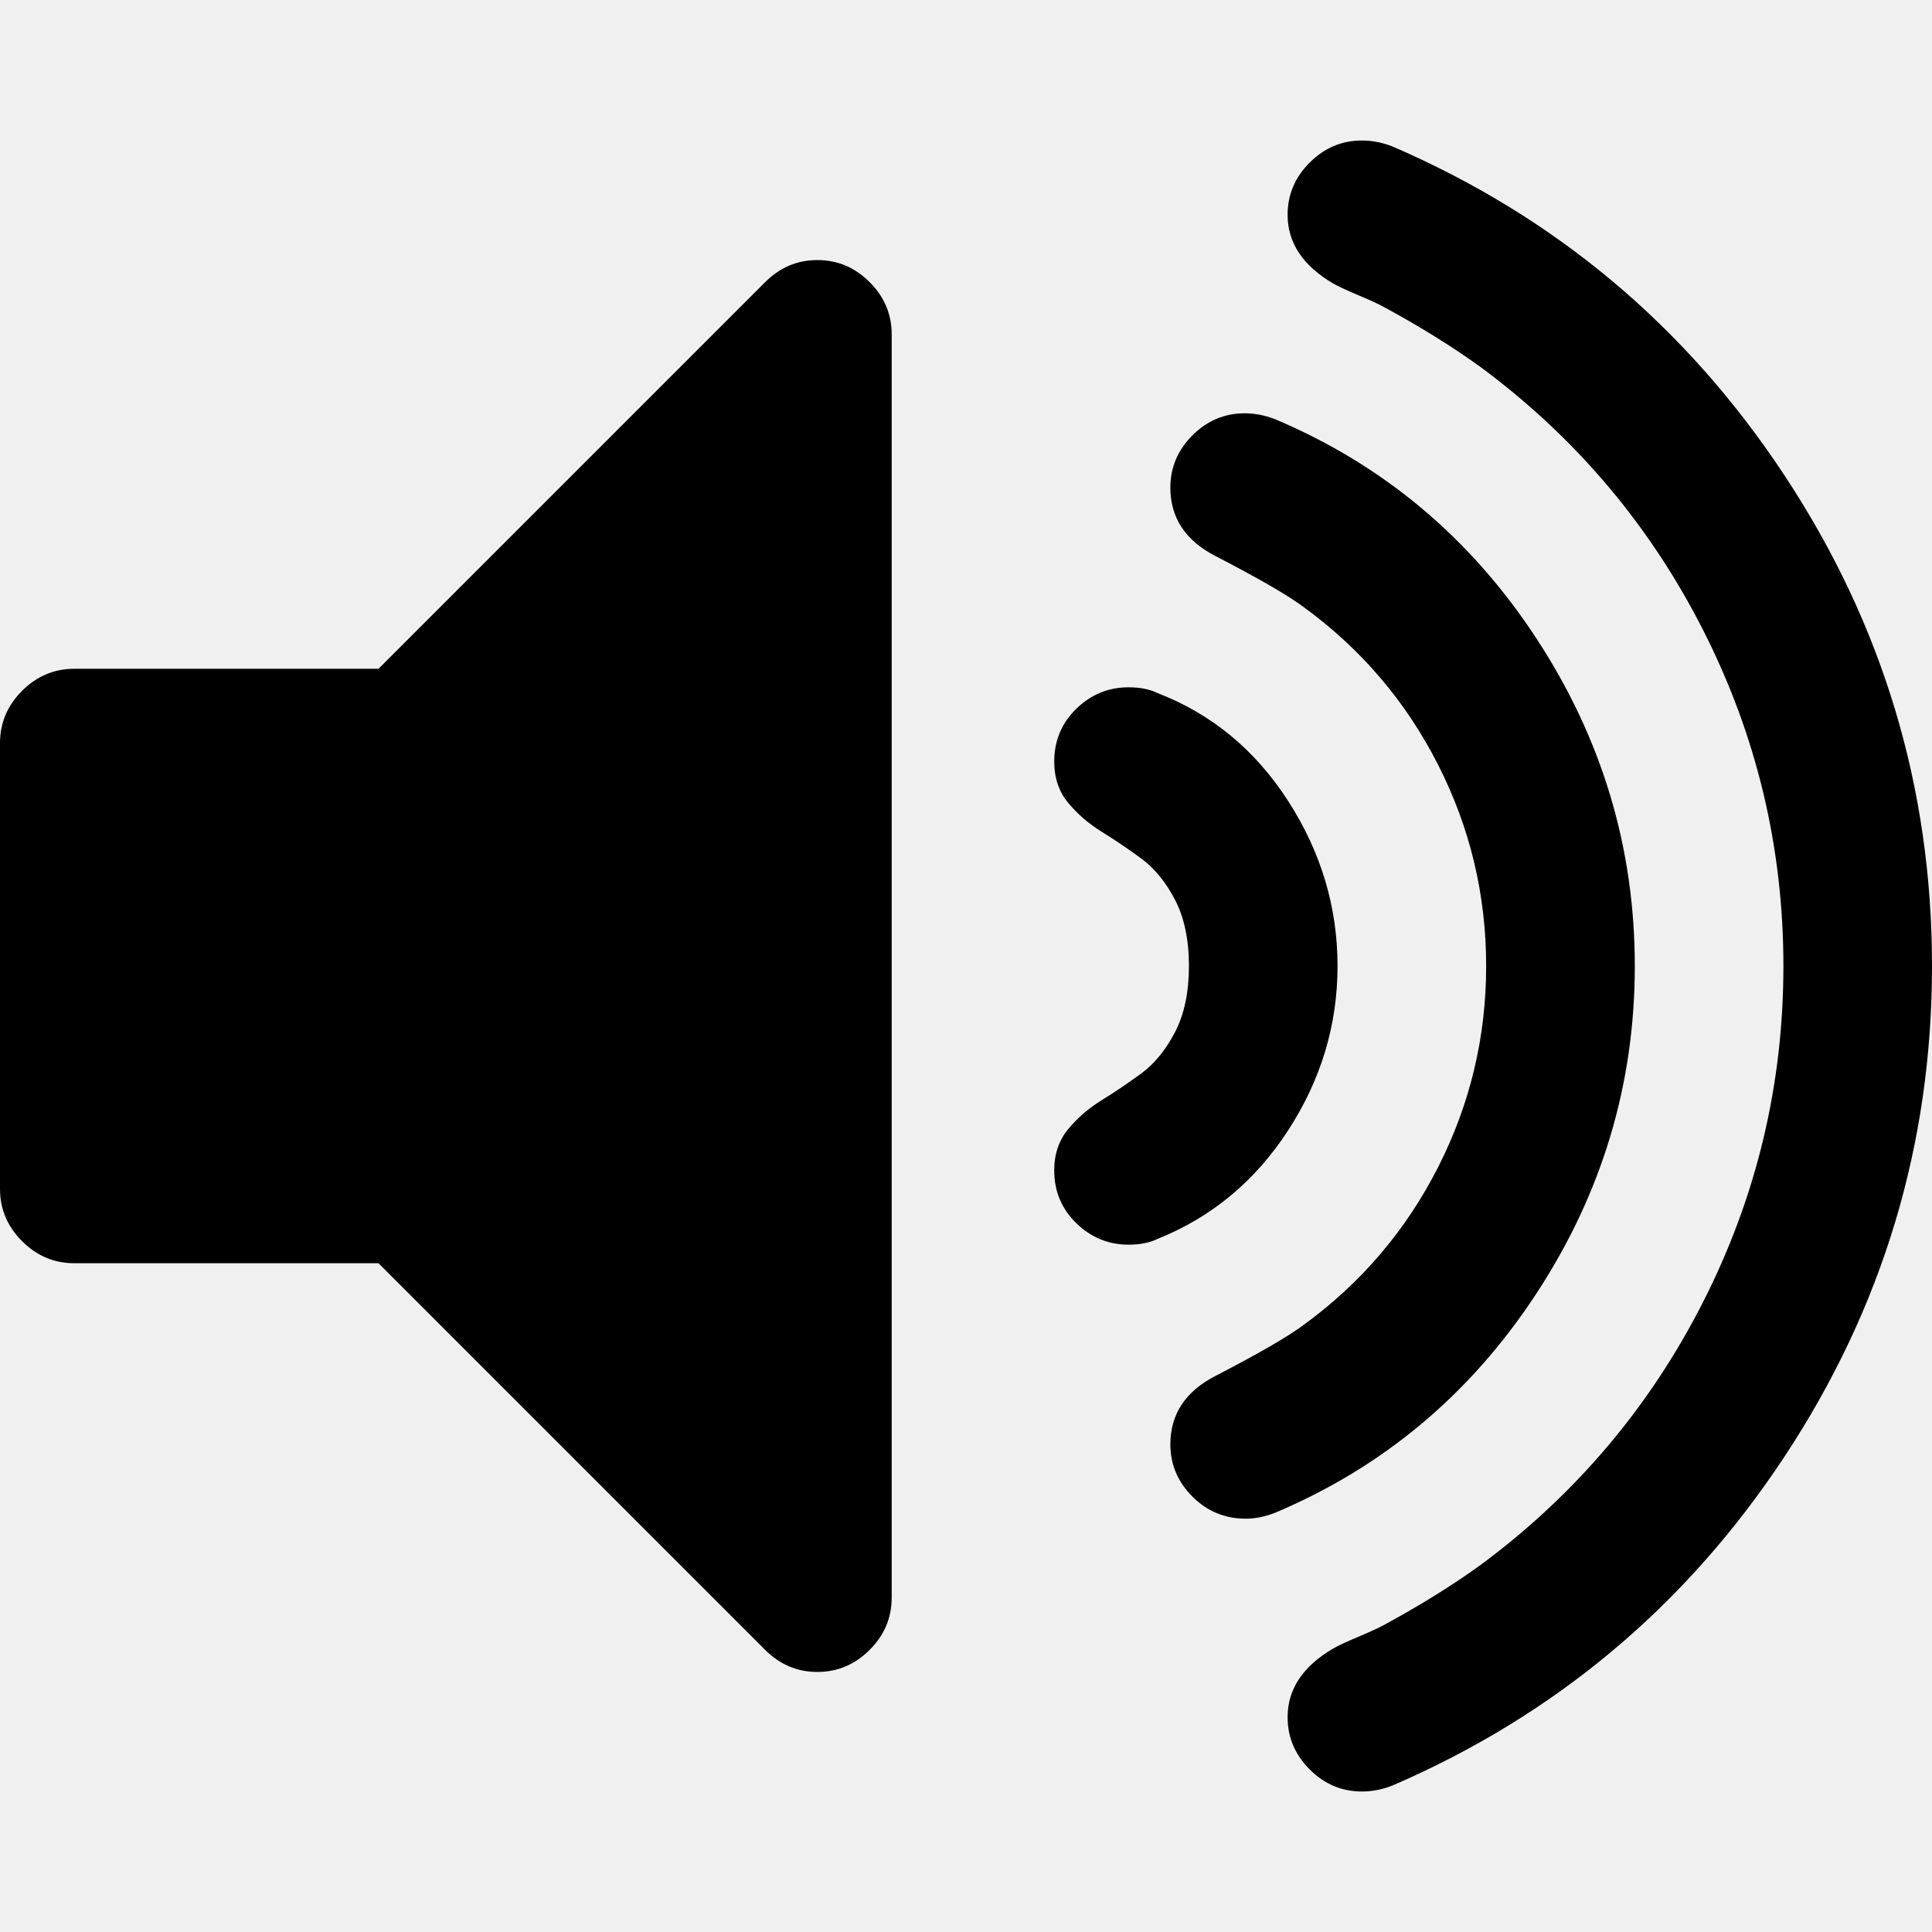
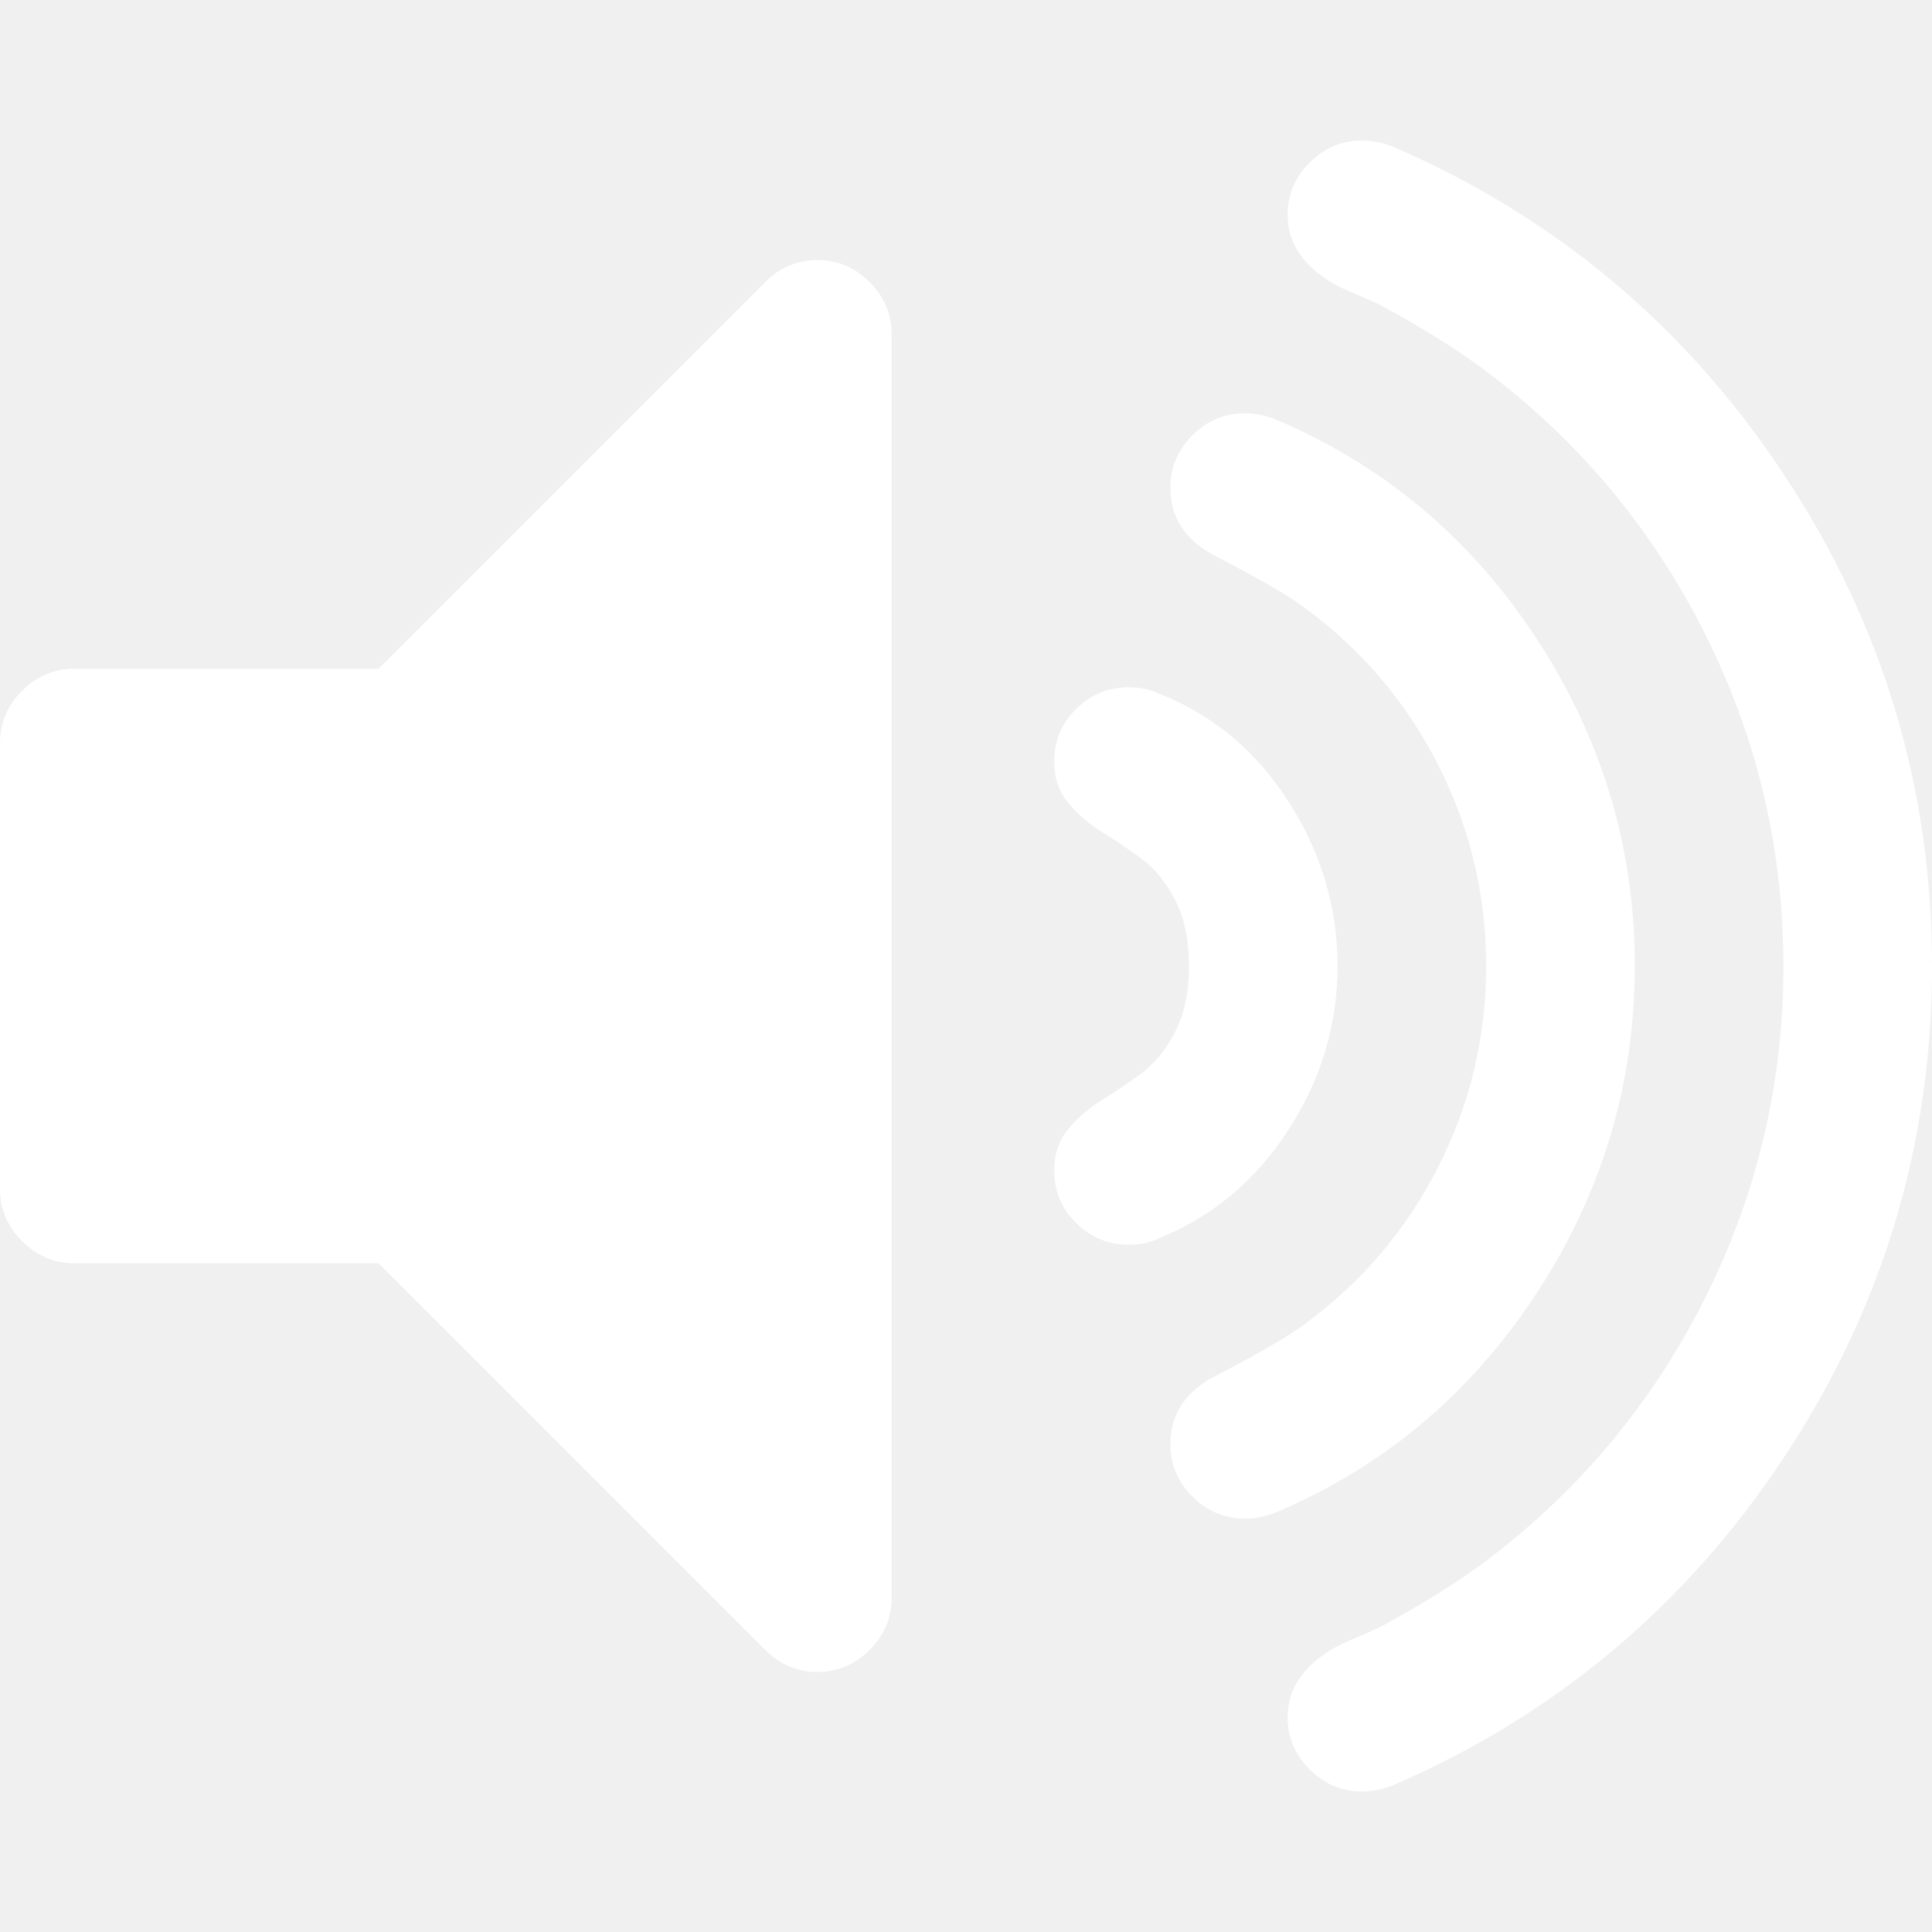
<svg xmlns="http://www.w3.org/2000/svg" version="1.1" id="Capa_1" x="0px" y="0px" width="475.082px" height="475.081px" viewBox="0 0 475.082 475.081" style="enable-background:new 0 0 475.082 475.081;" xml:space="preserve">
  <g>
    <g>
-       <path d="M200.999,63.952c-4.946,0-9.229,1.812-12.847,5.426l-95.074,95.075H18.276c-4.952,0-9.234,1.812-12.85,5.424    C1.809,173.493,0,177.778,0,182.726v109.63c0,4.949,1.809,9.233,5.426,12.848c3.619,3.617,7.902,5.427,12.85,5.427h74.798    l95.074,95.078c3.617,3.61,7.9,5.424,12.847,5.424c4.952,0,9.234-1.813,12.85-5.424c3.617-3.614,5.426-7.901,5.426-12.847V82.228    c0-4.948-1.809-9.234-5.422-12.85C210.23,65.764,205.951,63.952,200.999,63.952z" />
-       <path d="M316.769,277.936c8.093-12.467,12.135-25.93,12.135-40.395s-4.042-27.992-12.135-40.556    c-8.094-12.562-18.791-21.41-32.121-26.551c-1.902-0.949-4.284-1.427-7.139-1.427c-4.944,0-9.232,1.762-12.847,5.282    c-3.61,3.521-5.427,7.852-5.427,12.99c0,3.997,1.143,7.376,3.432,10.137c2.283,2.762,5.041,5.142,8.282,7.139    c3.23,1.998,6.468,4.188,9.708,6.567c3.238,2.38,5.996,5.758,8.278,10.135c2.276,4.38,3.426,9.804,3.426,16.277    c0,6.471-1.143,11.896-3.426,16.276c-2.282,4.381-5.04,7.755-8.278,10.14c-3.24,2.379-6.478,4.569-9.708,6.567    c-3.241,1.992-5.999,4.377-8.282,7.132c-2.282,2.765-3.432,6.143-3.432,10.14c0,5.144,1.816,9.47,5.427,12.99    c3.614,3.521,7.902,5.288,12.847,5.288c2.854,0,5.236-0.479,7.139-1.424C297.978,299.304,308.679,290.403,316.769,277.936z" />
-       <path d="M377.728,318.194c16.18-24.646,24.273-51.531,24.273-80.654c0-29.124-8.094-56.005-24.273-80.666    c-16.177-24.645-37.6-42.583-64.241-53.815c-2.471-0.95-4.948-1.427-7.416-1.427c-4.948,0-9.236,1.809-12.854,5.426    c-3.613,3.616-5.424,7.898-5.424,12.847c0,7.424,3.713,13.039,11.139,16.849c10.657,5.518,17.888,9.705,21.693,12.559    c14.089,10.28,25.077,23.173,32.976,38.686c7.898,15.514,11.848,32.026,11.848,49.537c0,17.512-3.949,34.023-11.848,49.536    c-7.898,15.516-18.894,28.407-32.976,38.684c-3.806,2.857-11.036,7.043-21.693,12.563c-7.426,3.809-11.139,9.424-11.139,16.847    c0,4.948,1.811,9.236,5.424,12.847c3.617,3.621,7.991,5.432,13.131,5.432c2.286,0,4.668-0.483,7.139-1.428    C340.128,360.783,361.551,342.844,377.728,318.194z" />
-       <path d="M438.824,116.92c-24.171-36.638-56.343-63.622-96.505-80.943c-2.471-0.95-4.948-1.425-7.416-1.425    c-4.948,0-9.236,1.811-12.847,5.424c-3.621,3.615-5.432,7.902-5.432,12.85c0,6.851,3.714,12.469,11.14,16.846    c1.335,0.756,3.467,1.755,6.42,2.996c2.95,1.232,5.089,2.231,6.427,2.993c8.754,4.755,16.56,9.611,23.418,14.56    c23.407,17.318,41.682,38.922,54.816,64.809c13.134,25.885,19.697,53.388,19.697,82.512c0,29.129-6.563,56.626-19.697,82.512    c-13.131,25.889-31.409,47.496-54.816,64.809c-6.858,4.948-14.664,9.801-23.418,14.562c-1.338,0.756-3.477,1.752-6.427,2.99    c-2.953,1.232-5.085,2.231-6.42,2.998c-7.426,4.374-11.14,9.993-11.14,16.844c0,4.949,1.811,9.233,5.432,12.848    c3.61,3.617,7.898,5.427,12.847,5.427c2.468,0,4.945-0.476,7.416-1.431c40.162-17.315,72.334-44.3,96.505-80.94    c24.174-36.638,36.258-76.849,36.258-120.625S463.001,153.554,438.824,116.92z" />
+       <path d="M200.999,63.952c-4.946,0-9.229,1.812-12.847,5.426l-95.074,95.075H18.276c-4.952,0-9.234,1.812-12.85,5.424    C1.809,173.493,0,177.778,0,182.726v109.63c0,4.949,1.809,9.233,5.426,12.848c3.619,3.617,7.902,5.427,12.85,5.427h74.798    l95.074,95.078c3.617,3.61,7.9,5.424,12.847,5.424c4.952,0,9.234-1.813,12.85-5.424c3.617-3.614,5.426-7.901,5.426-12.847V82.228    c0-4.948-1.809-9.234-5.422-12.85C210.23,65.764,205.951,63.952,200.999,63.952z" fill="white" />
+       <path d="M316.769,277.936c8.093-12.467,12.135-25.93,12.135-40.395s-4.042-27.992-12.135-40.556    c-8.094-12.562-18.791-21.41-32.121-26.551c-1.902-0.949-4.284-1.427-7.139-1.427c-4.944,0-9.232,1.762-12.847,5.282    c-3.61,3.521-5.427,7.852-5.427,12.99c0,3.997,1.143,7.376,3.432,10.137c2.283,2.762,5.041,5.142,8.282,7.139    c3.23,1.998,6.468,4.188,9.708,6.567c3.238,2.38,5.996,5.758,8.278,10.135c2.276,4.38,3.426,9.804,3.426,16.277    c0,6.471-1.143,11.896-3.426,16.276c-2.282,4.381-5.04,7.755-8.278,10.14c-3.24,2.379-6.478,4.569-9.708,6.567    c-3.241,1.992-5.999,4.377-8.282,7.132c-2.282,2.765-3.432,6.143-3.432,10.14c0,5.144,1.816,9.47,5.427,12.99    c3.614,3.521,7.902,5.288,12.847,5.288c2.854,0,5.236-0.479,7.139-1.424C297.978,299.304,308.679,290.403,316.769,277.936z" fill="white" />
+       <path d="M377.728,318.194c16.18-24.646,24.273-51.531,24.273-80.654c0-29.124-8.094-56.005-24.273-80.666    c-16.177-24.645-37.6-42.583-64.241-53.815c-2.471-0.95-4.948-1.427-7.416-1.427c-4.948,0-9.236,1.809-12.854,5.426    c-3.613,3.616-5.424,7.898-5.424,12.847c0,7.424,3.713,13.039,11.139,16.849c10.657,5.518,17.888,9.705,21.693,12.559    c14.089,10.28,25.077,23.173,32.976,38.686c7.898,15.514,11.848,32.026,11.848,49.537c0,17.512-3.949,34.023-11.848,49.536    c-7.898,15.516-18.894,28.407-32.976,38.684c-3.806,2.857-11.036,7.043-21.693,12.563c-7.426,3.809-11.139,9.424-11.139,16.847    c0,4.948,1.811,9.236,5.424,12.847c3.617,3.621,7.991,5.432,13.131,5.432c2.286,0,4.668-0.483,7.139-1.428    C340.128,360.783,361.551,342.844,377.728,318.194z" fill="white" />
+       <path d="M438.824,116.92c-24.171-36.638-56.343-63.622-96.505-80.943c-2.471-0.95-4.948-1.425-7.416-1.425    c-4.948,0-9.236,1.811-12.847,5.424c-3.621,3.615-5.432,7.902-5.432,12.85c0,6.851,3.714,12.469,11.14,16.846    c1.335,0.756,3.467,1.755,6.42,2.996c2.95,1.232,5.089,2.231,6.427,2.993c8.754,4.755,16.56,9.611,23.418,14.56    c23.407,17.318,41.682,38.922,54.816,64.809c13.134,25.885,19.697,53.388,19.697,82.512c0,29.129-6.563,56.626-19.697,82.512    c-13.131,25.889-31.409,47.496-54.816,64.809c-6.858,4.948-14.664,9.801-23.418,14.562c-1.338,0.756-3.477,1.752-6.427,2.99    c-2.953,1.232-5.085,2.231-6.42,2.998c-7.426,4.374-11.14,9.993-11.14,16.844c0,4.949,1.811,9.233,5.432,12.848    c3.61,3.617,7.898,5.427,12.847,5.427c2.468,0,4.945-0.476,7.416-1.431c40.162-17.315,72.334-44.3,96.505-80.94    c24.174-36.638,36.258-76.849,36.258-120.625S463.001,153.554,438.824,116.92z" fill="white" />
    </g>
  </g>
  <g>
</g>
  <g>
</g>
  <g>
</g>
  <g>
</g>
  <g>
</g>
  <g>
</g>
  <g>
</g>
  <g>
</g>
  <g>
</g>
  <g>
</g>
  <g>
</g>
  <g>
</g>
  <g>
</g>
  <g>
</g>
  <g>
</g>
</svg>
